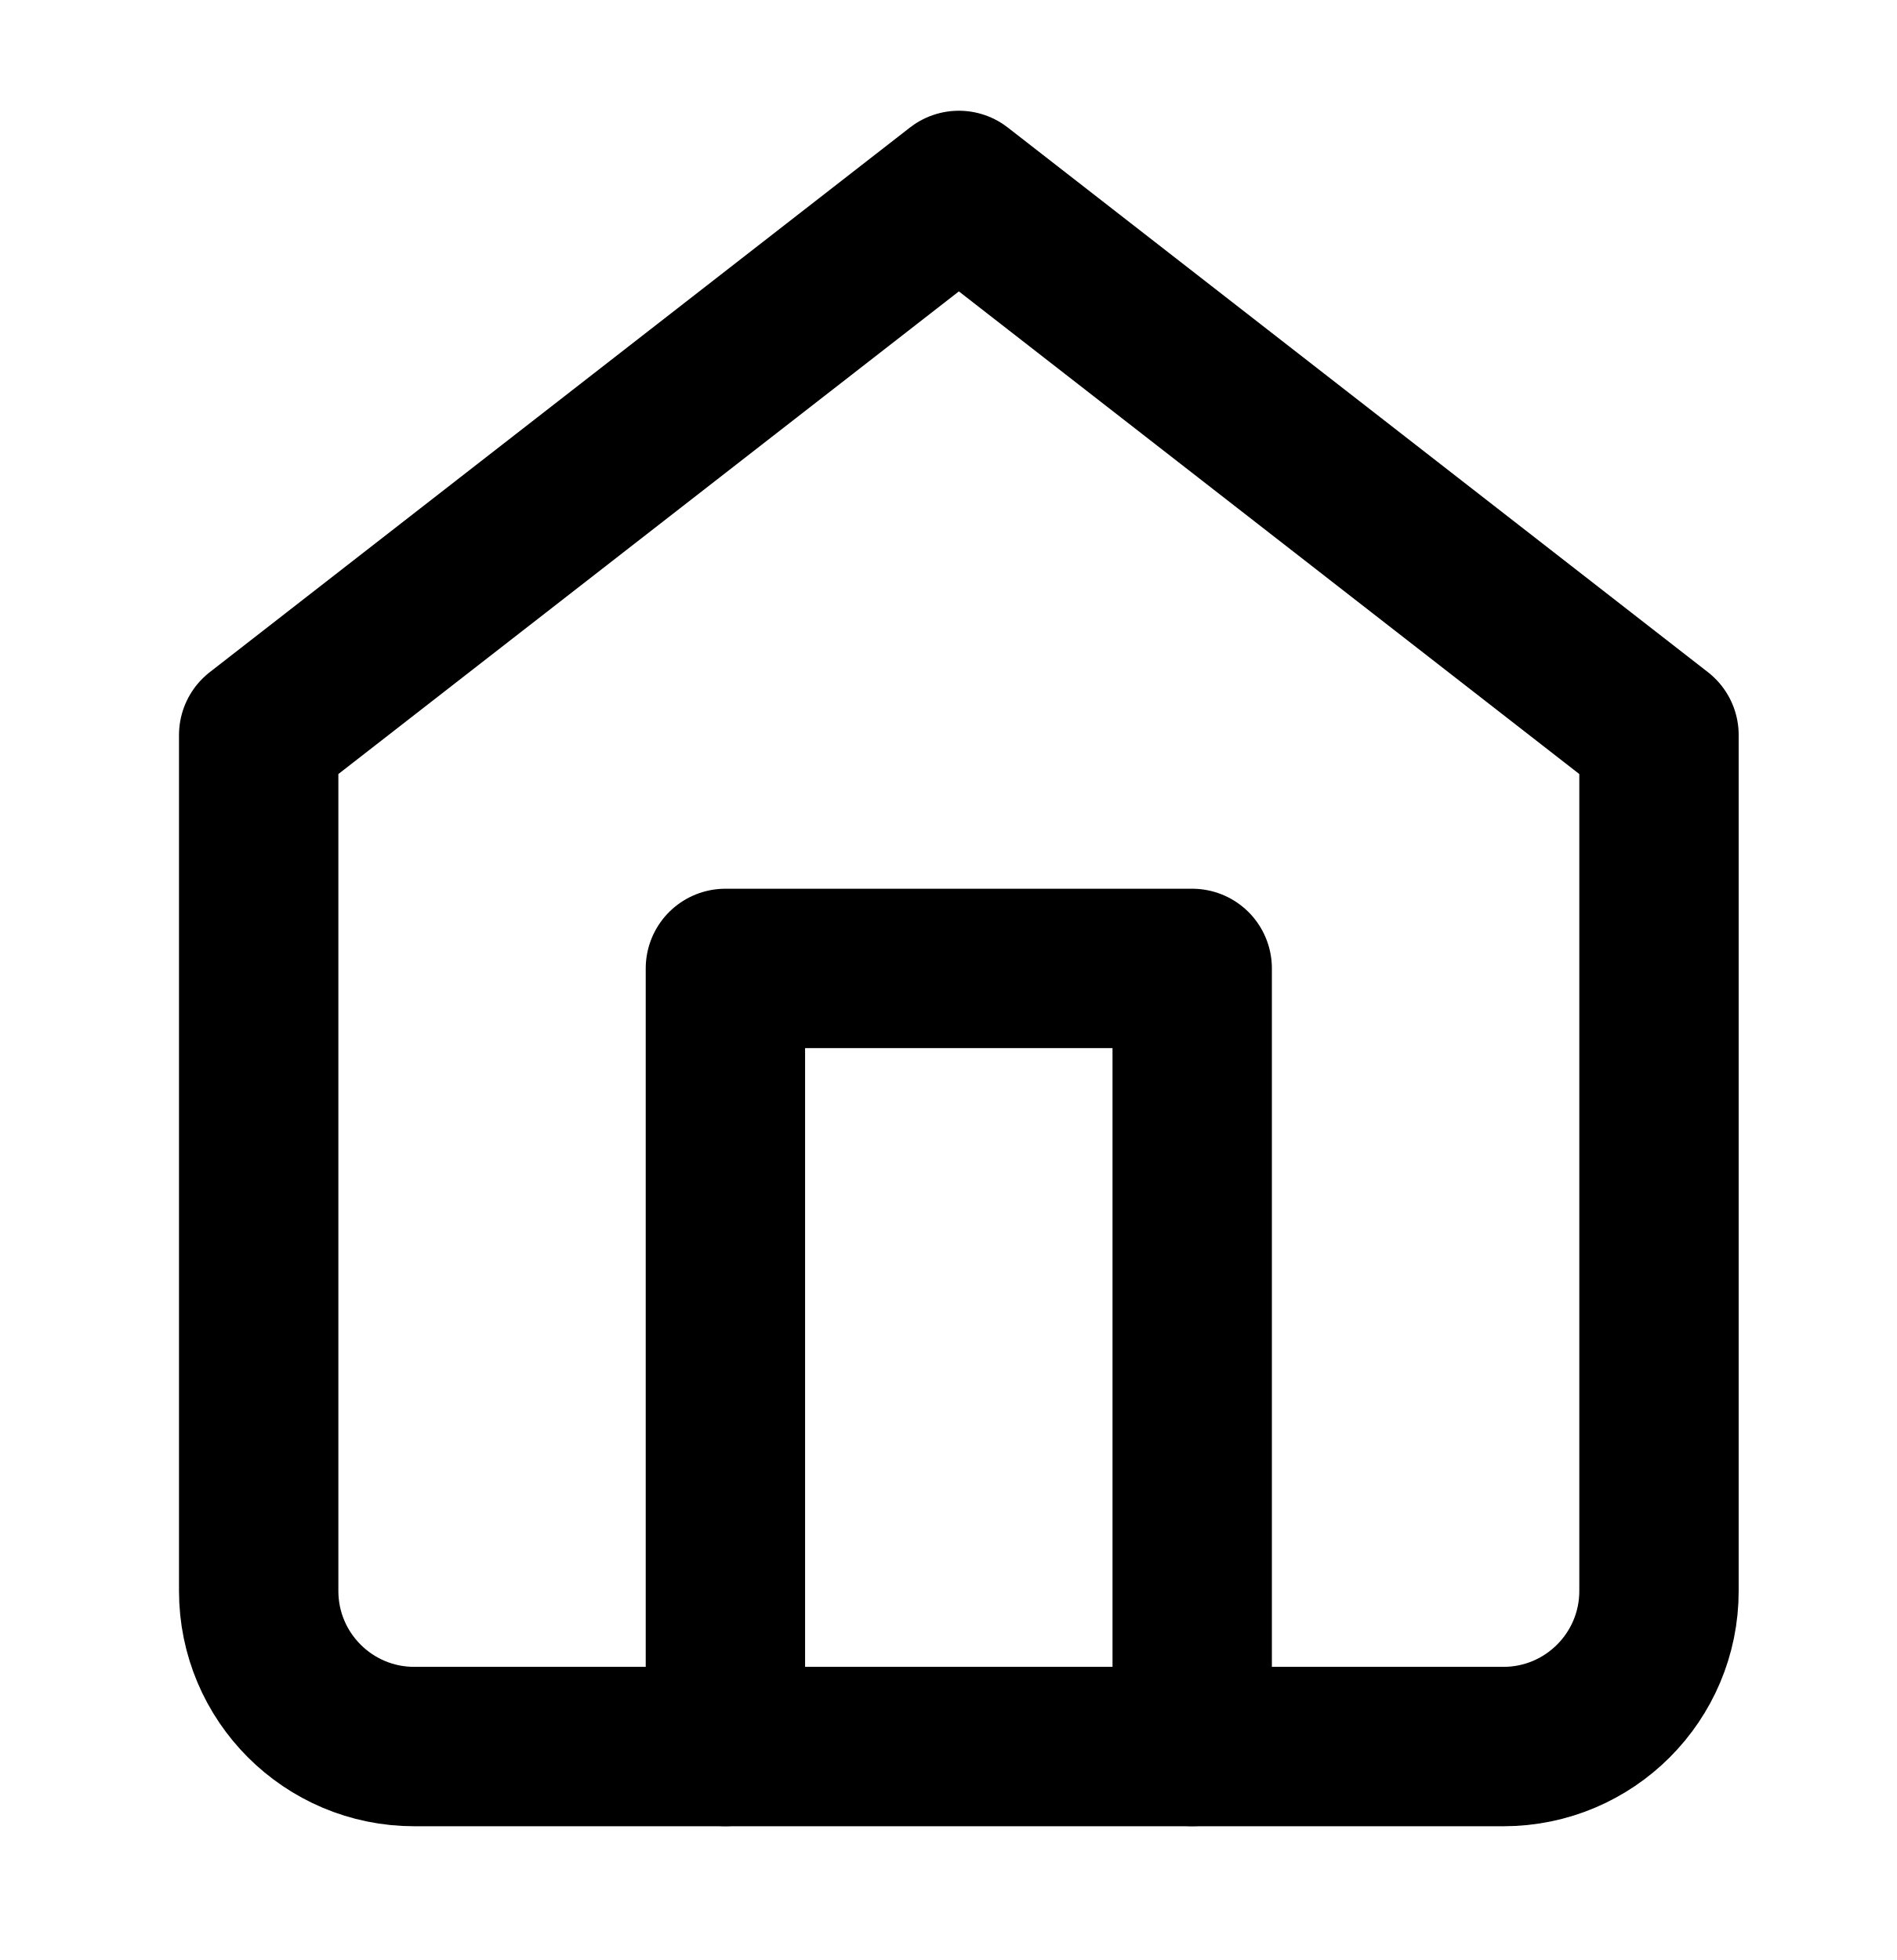
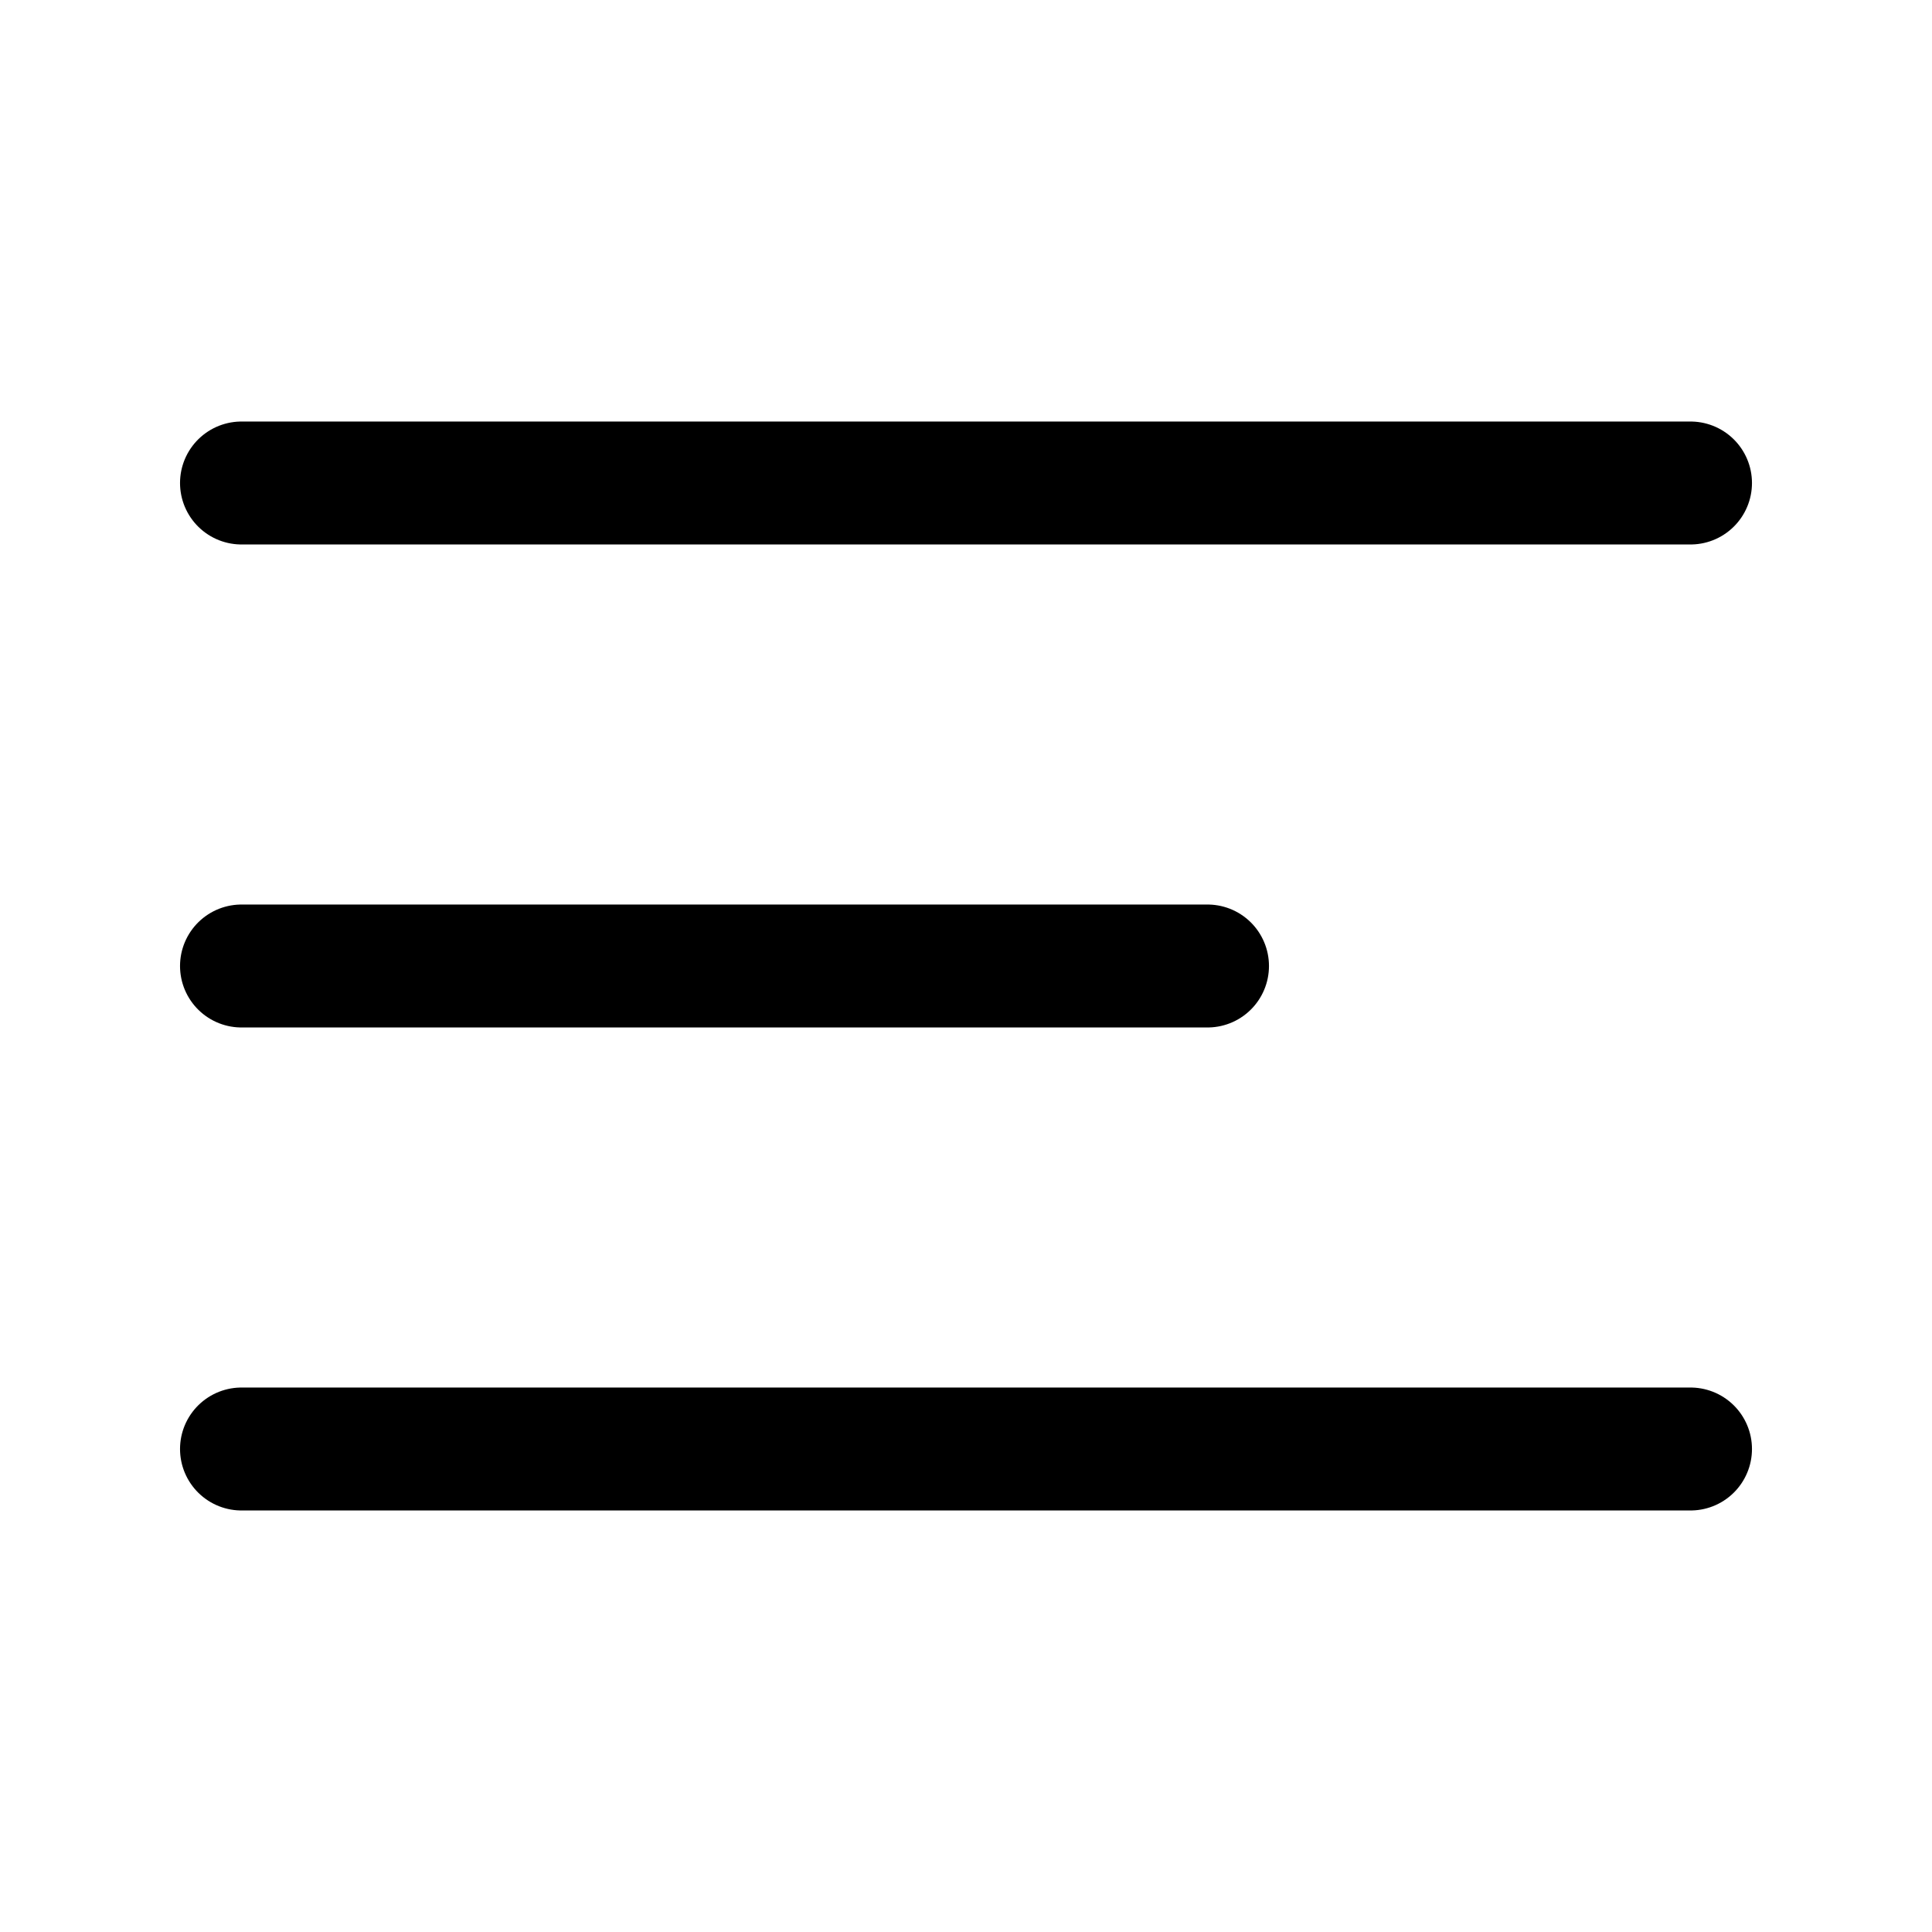
- <svg xmlns="http://www.w3.org/2000/svg" width="30" height="31" viewBox="0 0 30 31" fill="none">
-   <path fill-rule="evenodd" clip-rule="evenodd" d="M4.092 11.626L15.168 3.012L26.243 11.626V25.163C26.243 26.522 25.141 27.624 23.782 27.624H6.553C5.194 27.624 4.092 26.522 4.092 25.163V11.626Z" stroke="black" stroke-width="2.521" stroke-linecap="round" stroke-linejoin="round" />
-   <path d="M11.475 27.623V15.317H18.859V27.623" stroke="black" stroke-width="2.521" stroke-linecap="round" stroke-linejoin="round" />
+ <svg xmlns="http://www.w3.org/2000/svg" width="33" height="33" viewBox="0 0 33 33" fill="none">
+   <path d="M28.875 24.75H4.125" stroke="black" stroke-width="2.1" stroke-linecap="round" stroke-linejoin="round" />
+   <path d="M20.625 16.5H4.125" stroke="black" stroke-width="2.1" stroke-linecap="round" stroke-linejoin="round" />
+   <path d="M28.875 8.25H4.125" stroke="black" stroke-width="2.1" stroke-linecap="round" stroke-linejoin="round" />
</svg>
